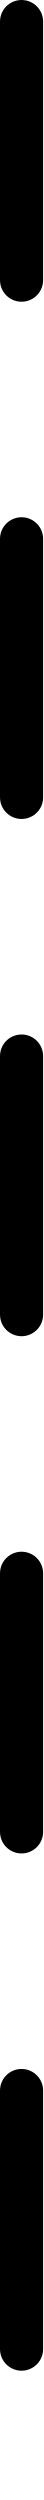
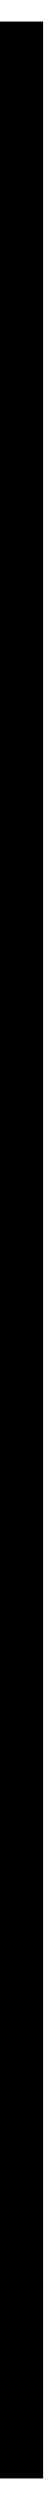
<svg xmlns="http://www.w3.org/2000/svg" width="1" height="58" viewBox="0 0 1 58" fill="none">
-   <line x1="0.5" y1="0.5" x2="0.5" y2="57.5" stroke="black" stroke-linecap="round" stroke-dasharray="6 6" />
+   <line x1="0.5" y1="0.5" x2="0.5" y2="57.5" stroke="black" strokeLinecap="round" strokeDasharray="6 6" />
</svg>
